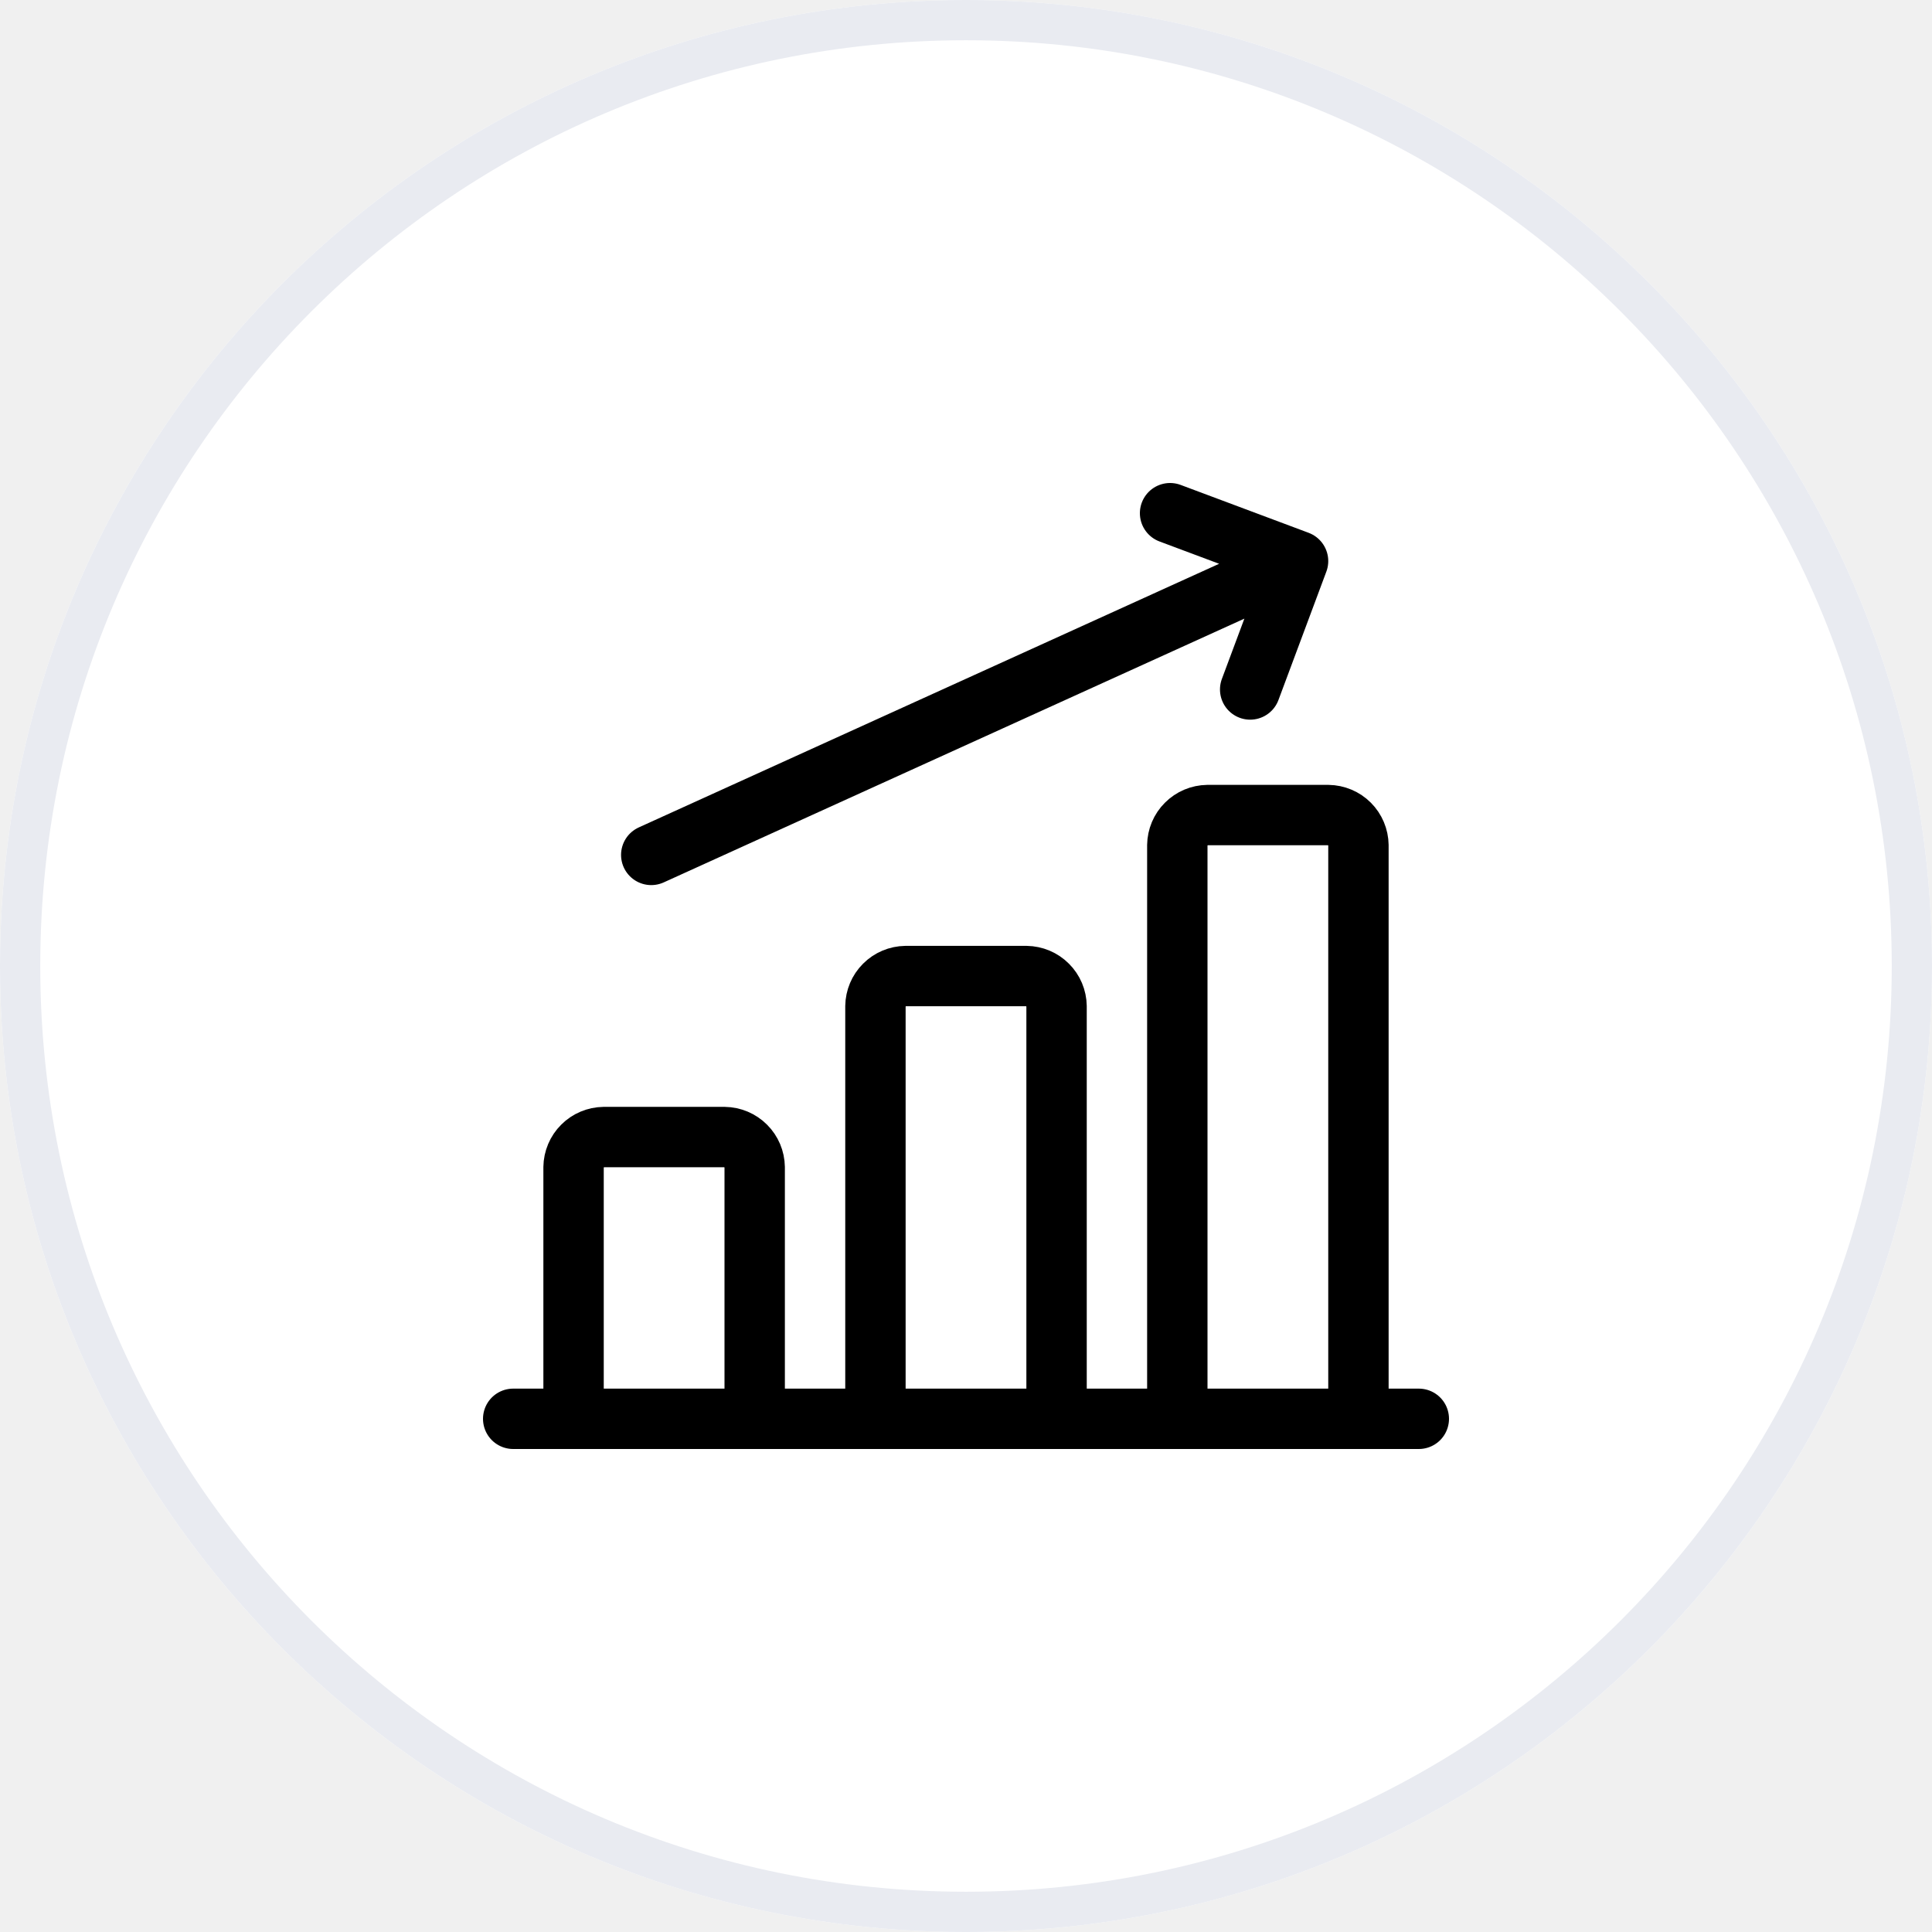
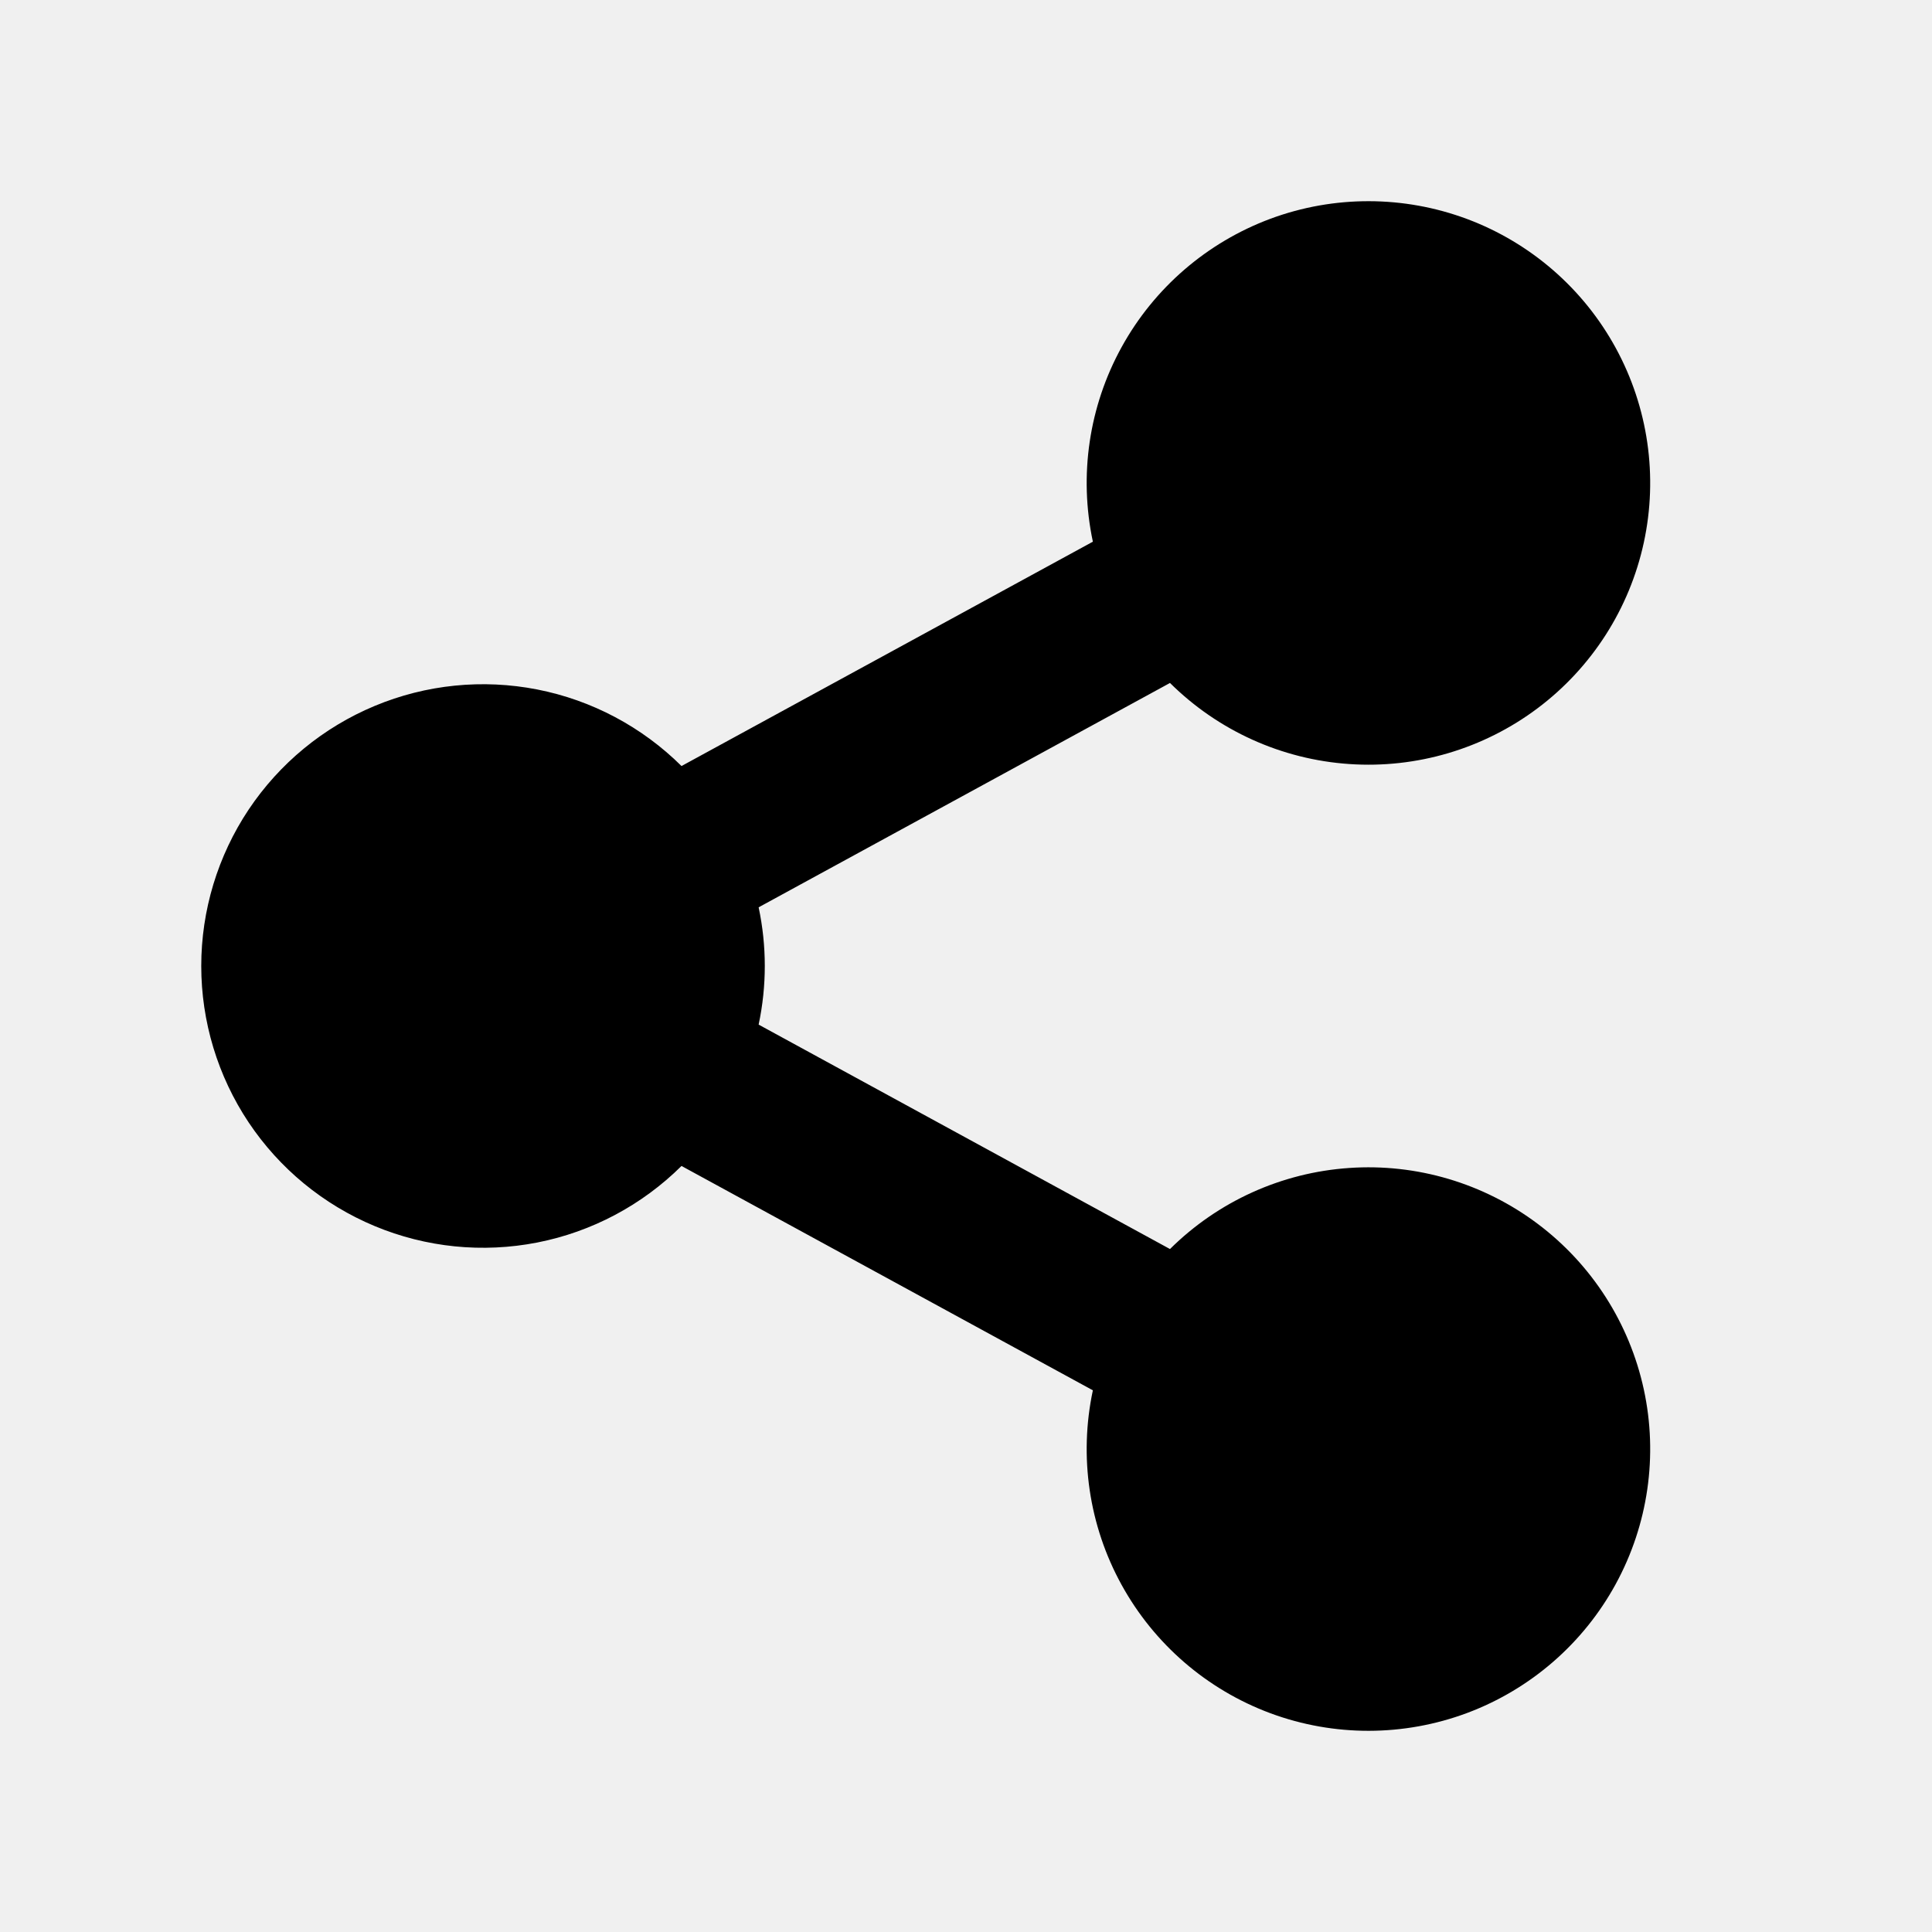
- <svg xmlns="http://www.w3.org/2000/svg" width="48" height="48" viewBox="0 0 48 48" fill="none">
-   <rect width="48" height="48" rx="24" fill="white" />
-   <g clip-path="url(#clip0_8_6871)">
-     <path d="M12.75 35.25H35.25M16.18 21.24L32.25 13.94M32.25 13.94L31.06 17.13M32.25 13.94L29.07 12.75M18 28.25H15C14.802 28.253 14.613 28.332 14.473 28.473C14.332 28.613 14.253 28.802 14.25 29V35.25H18.75V29C18.747 28.802 18.668 28.613 18.527 28.473C18.387 28.332 18.198 28.253 18 28.25ZM25.5 24.25H22.5C22.302 24.253 22.113 24.332 21.973 24.473C21.832 24.613 21.753 24.802 21.75 25V35.25H26.25V25C26.247 24.802 26.168 24.613 26.027 24.473C25.887 24.332 25.698 24.253 25.5 24.25ZM33 20.25H30C29.802 20.253 29.613 20.332 29.473 20.473C29.332 20.613 29.253 20.802 29.25 21V35.25H33.75V21C33.747 20.802 33.668 20.613 33.528 20.473C33.387 20.332 33.198 20.253 33 20.25Z" stroke="black" stroke-width="1.5" stroke-linecap="round" stroke-linejoin="round" />
-   </g>
-   <rect x="0.5" y="0.5" width="47" height="47" rx="23.5" stroke="#E9EBF1" />
-   <defs>
-     <clipPath id="clip0_8_6871">
-       <rect width="32" height="32" fill="white" transform="translate(8 8)" />
-     </clipPath>
-   </defs>
+ <svg xmlns="http://www.w3.org/2000/svg" width="24" height="24" viewBox="0 0 24 24" fill="none">
+   <path d="M13.576 17.271L8.466 14.484C7.975 14.971 7.352 15.302 6.674 15.435C5.995 15.568 5.293 15.497 4.655 15.231C4.017 14.965 3.472 14.517 3.088 13.942C2.705 13.367 2.5 12.691 2.5 12C2.5 11.309 2.705 10.633 3.088 10.058C3.472 9.483 4.017 9.035 4.655 8.769C5.293 8.503 5.995 8.432 6.674 8.565C7.352 8.698 7.975 9.029 8.466 9.516L13.576 6.729C13.401 5.907 13.527 5.049 13.933 4.312C14.338 3.576 14.995 3.01 15.783 2.717C16.571 2.425 17.439 2.427 18.226 2.721C19.013 3.016 19.668 3.584 20.071 4.322C20.474 5.06 20.598 5.919 20.42 6.74C20.242 7.562 19.774 8.292 19.102 8.797C18.43 9.302 17.598 9.549 16.76 9.491C15.921 9.434 15.131 9.076 14.534 8.484L9.424 11.271C9.526 11.751 9.526 12.248 9.424 12.728L14.534 15.516C15.131 14.924 15.921 14.566 16.76 14.509C17.598 14.451 18.43 14.698 19.102 15.203C19.774 15.708 20.242 16.438 20.42 17.26C20.598 18.081 20.474 18.94 20.071 19.678C19.668 20.416 19.013 20.984 18.226 21.279C17.439 21.573 16.571 21.575 15.783 21.283C14.995 20.991 14.338 20.424 13.933 19.688C13.527 18.951 13.401 18.093 13.576 17.271Z" fill="black" />
</svg>
